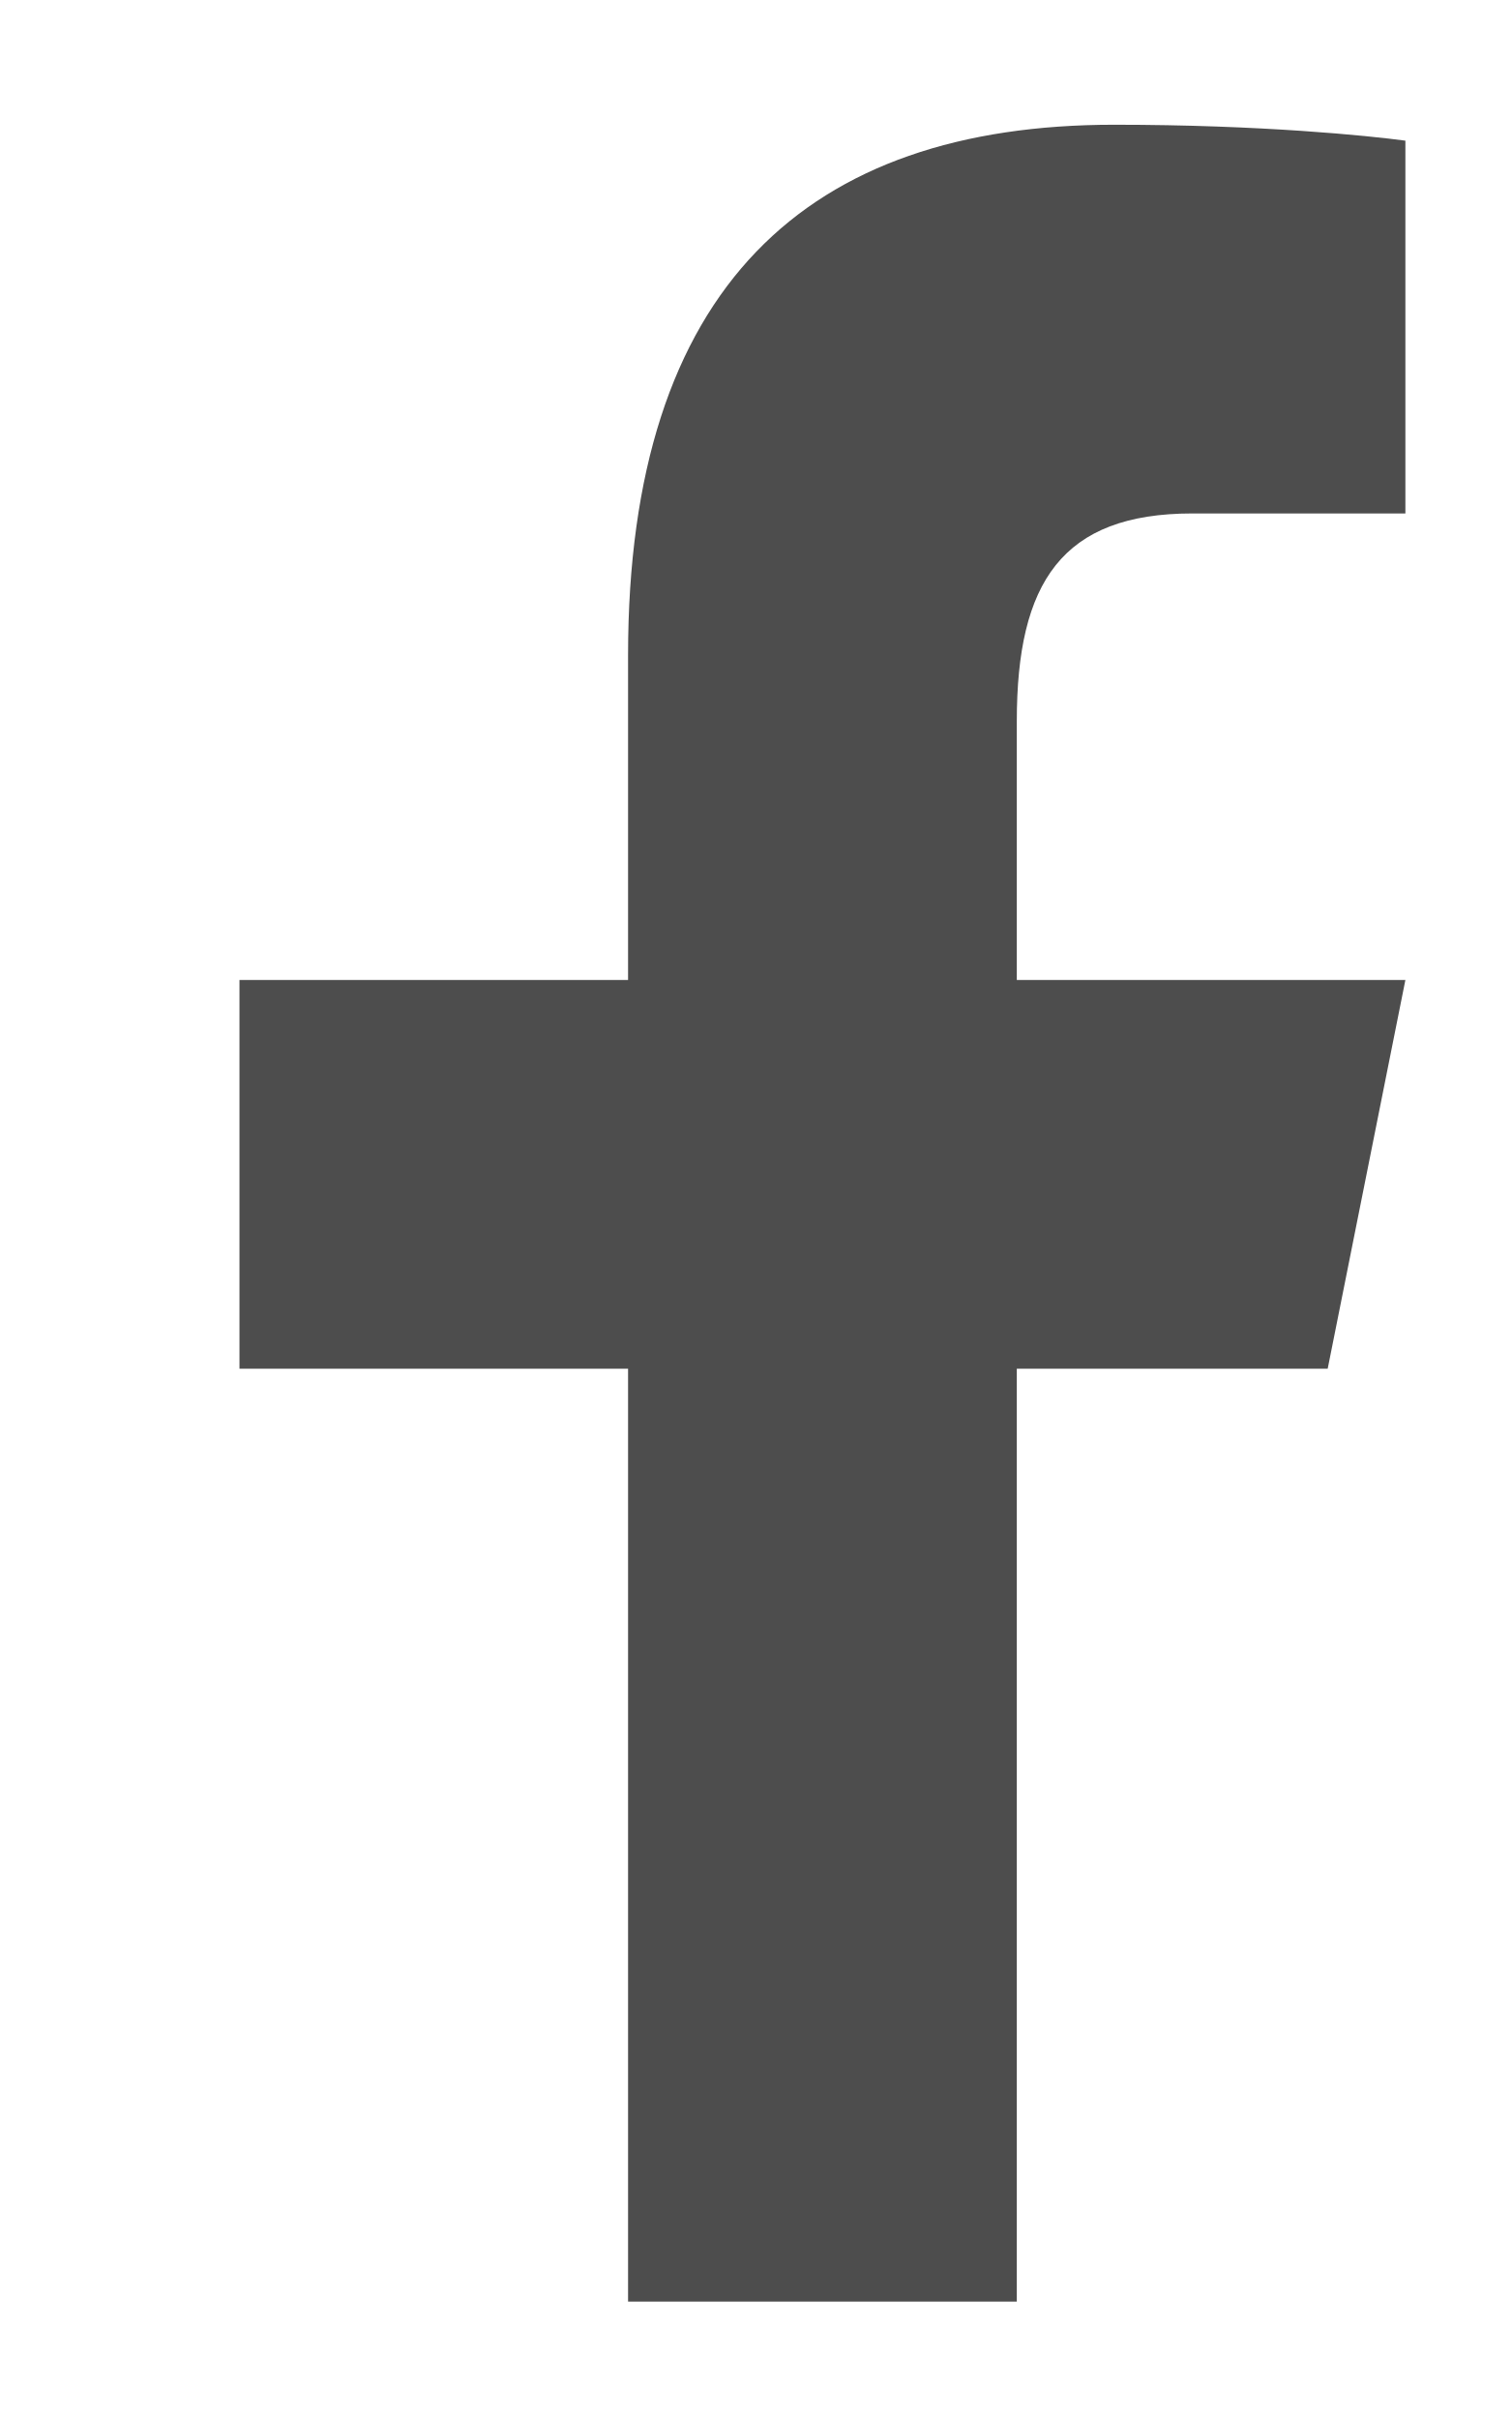
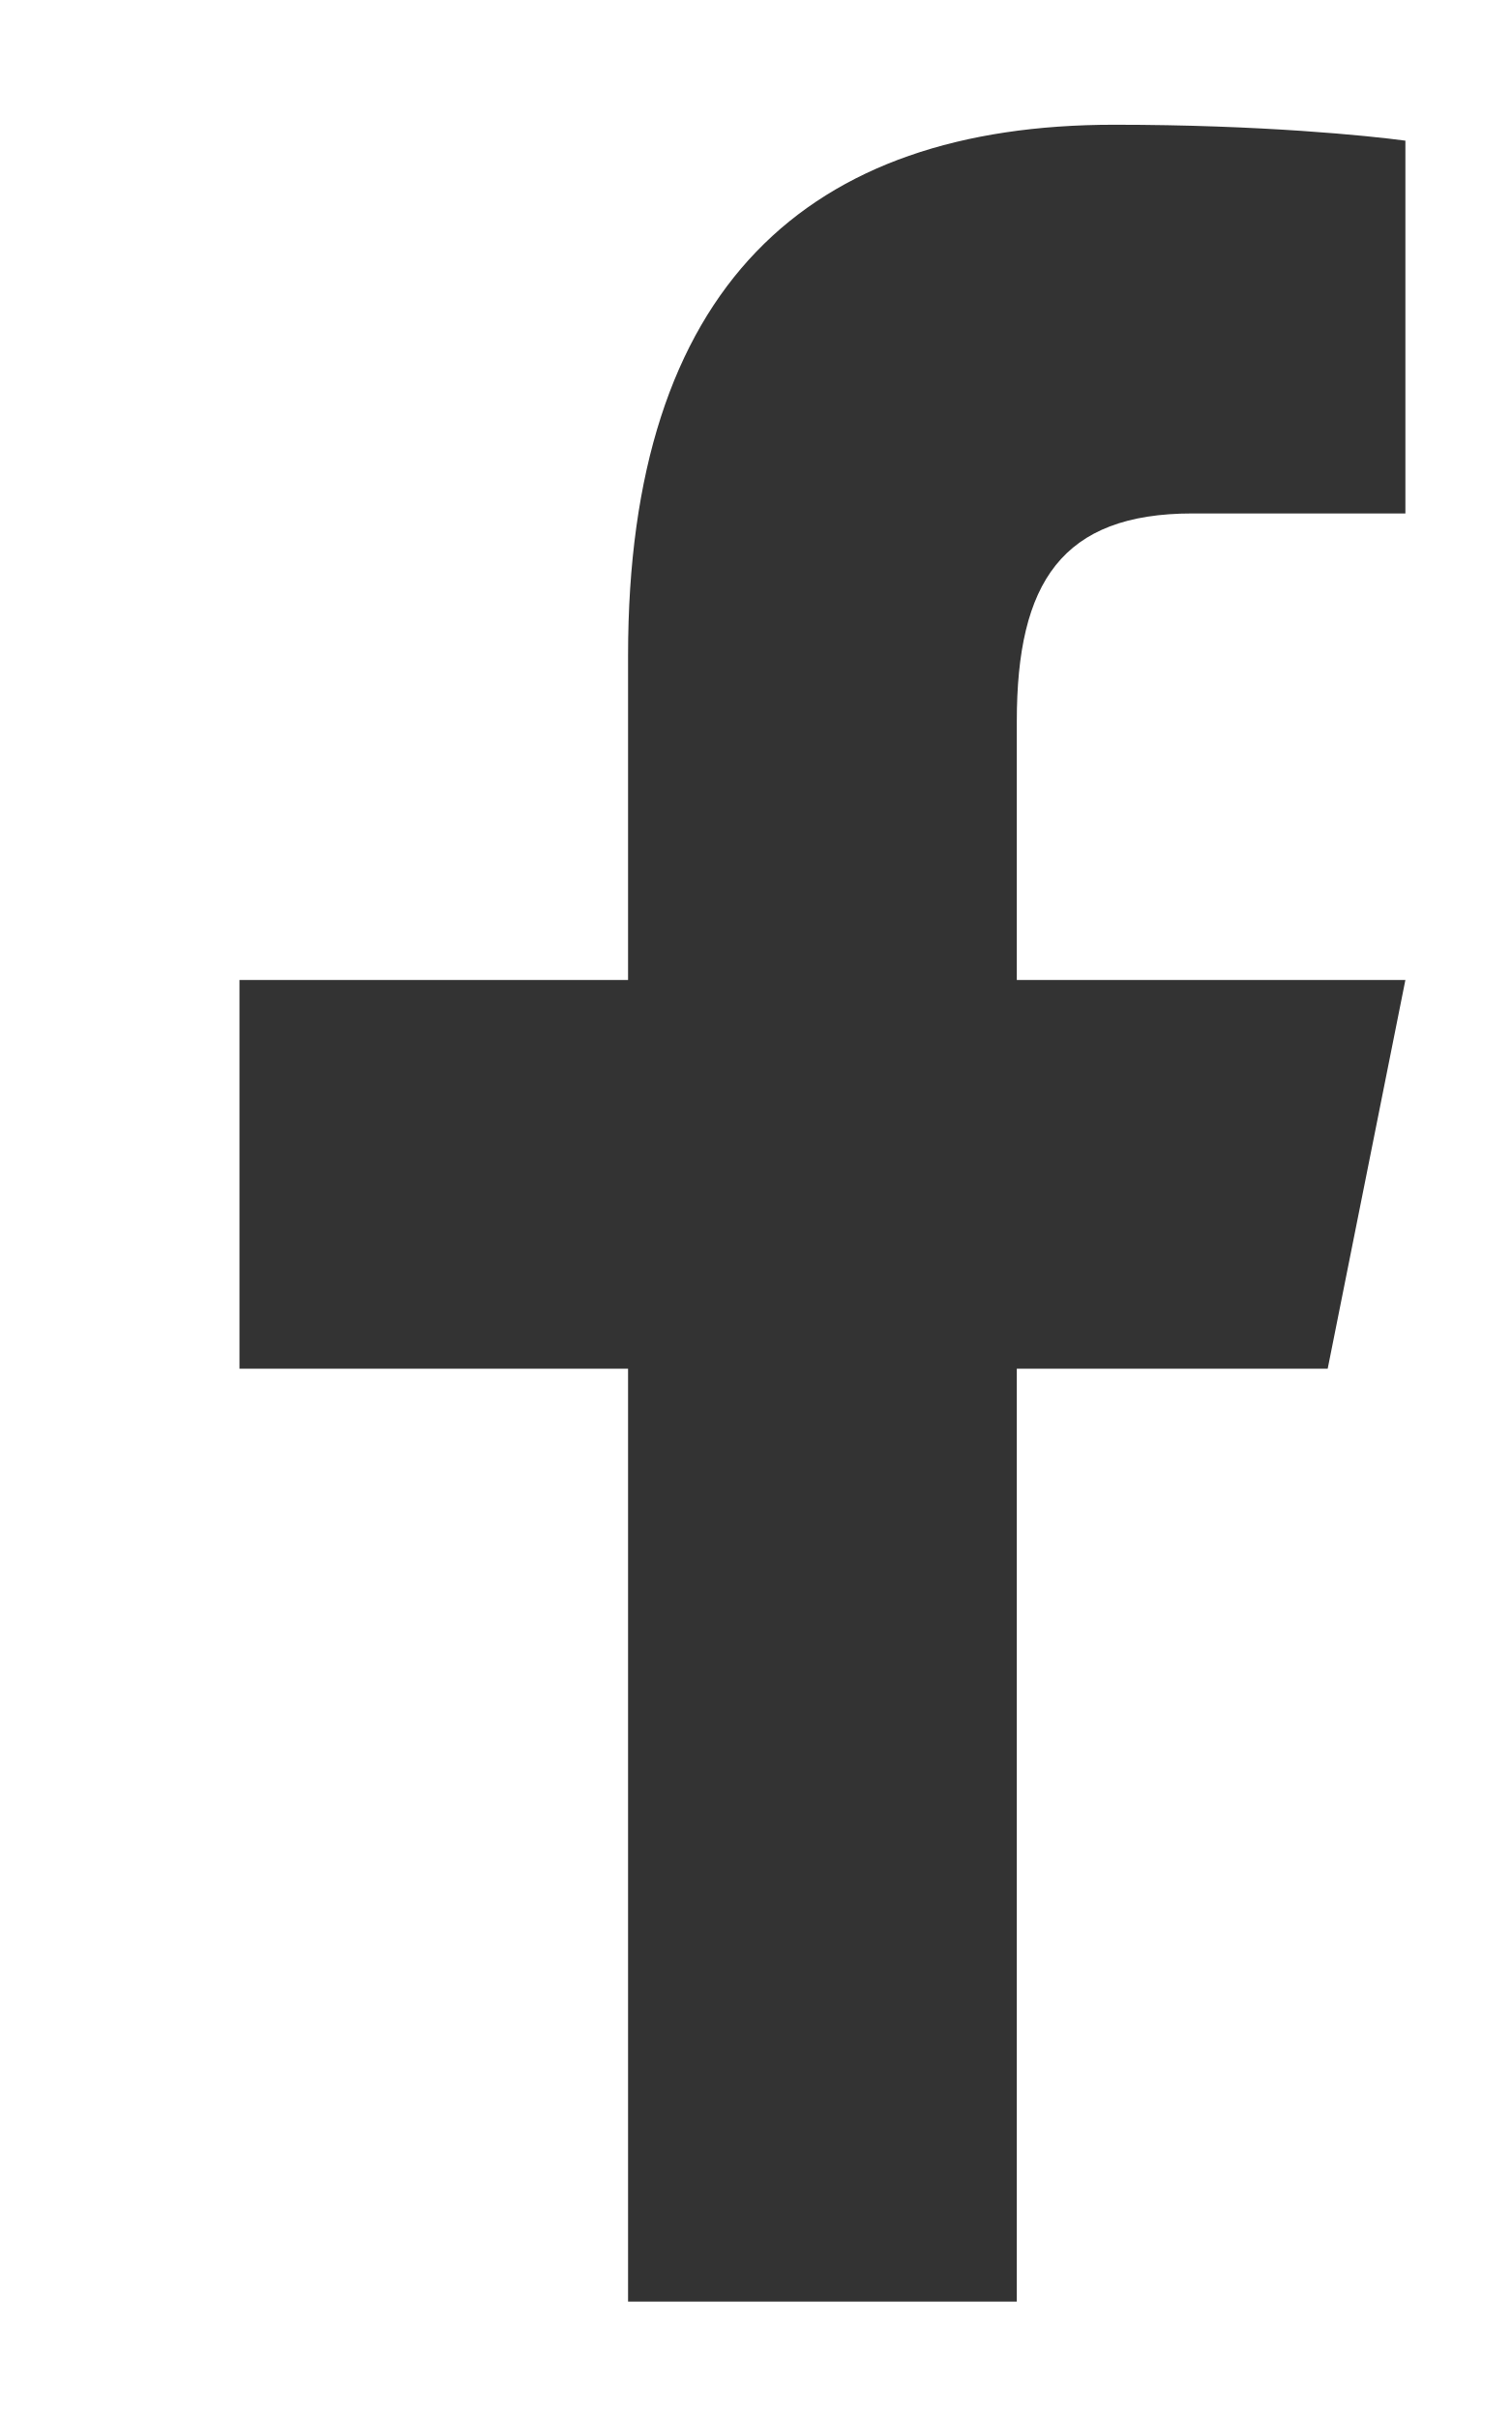
<svg xmlns="http://www.w3.org/2000/svg" xml:space="preserve" viewBox="0 0 6.667 10.667">
-   <path d="M36.86 75.879c-10.137 0-16.083-5.352-16.083-17.55V47.593H7.922V34.738h12.855V3.883h12.86v30.855h10.285l2.57 12.856H33.637v8.558c0 4.594 1.496 6.871 5.812 6.871h7.043v12.329c-1.219.164-4.77.527-9.633.527" style="fill:#4d4d4d;fill-opacity:1;fill-rule:nonzero;stroke:none" transform="matrix(.13333 0 0 -.13333 0 10.667)" />
+   <path d="M36.86 75.879c-10.137 0-16.083-5.352-16.083-17.55V47.593H7.922V34.738h12.855V3.883h12.86v30.855h10.285l2.57 12.856H33.637v8.558c0 4.594 1.496 6.871 5.812 6.871h7.043v12.329c-1.219.164-4.77.527-9.633.527" style="fill:#333;fill-opacity:1;fill-rule:nonzero;stroke:none" transform="matrix(.13333 0 0 -.13333 0 10.667)" />
</svg>
